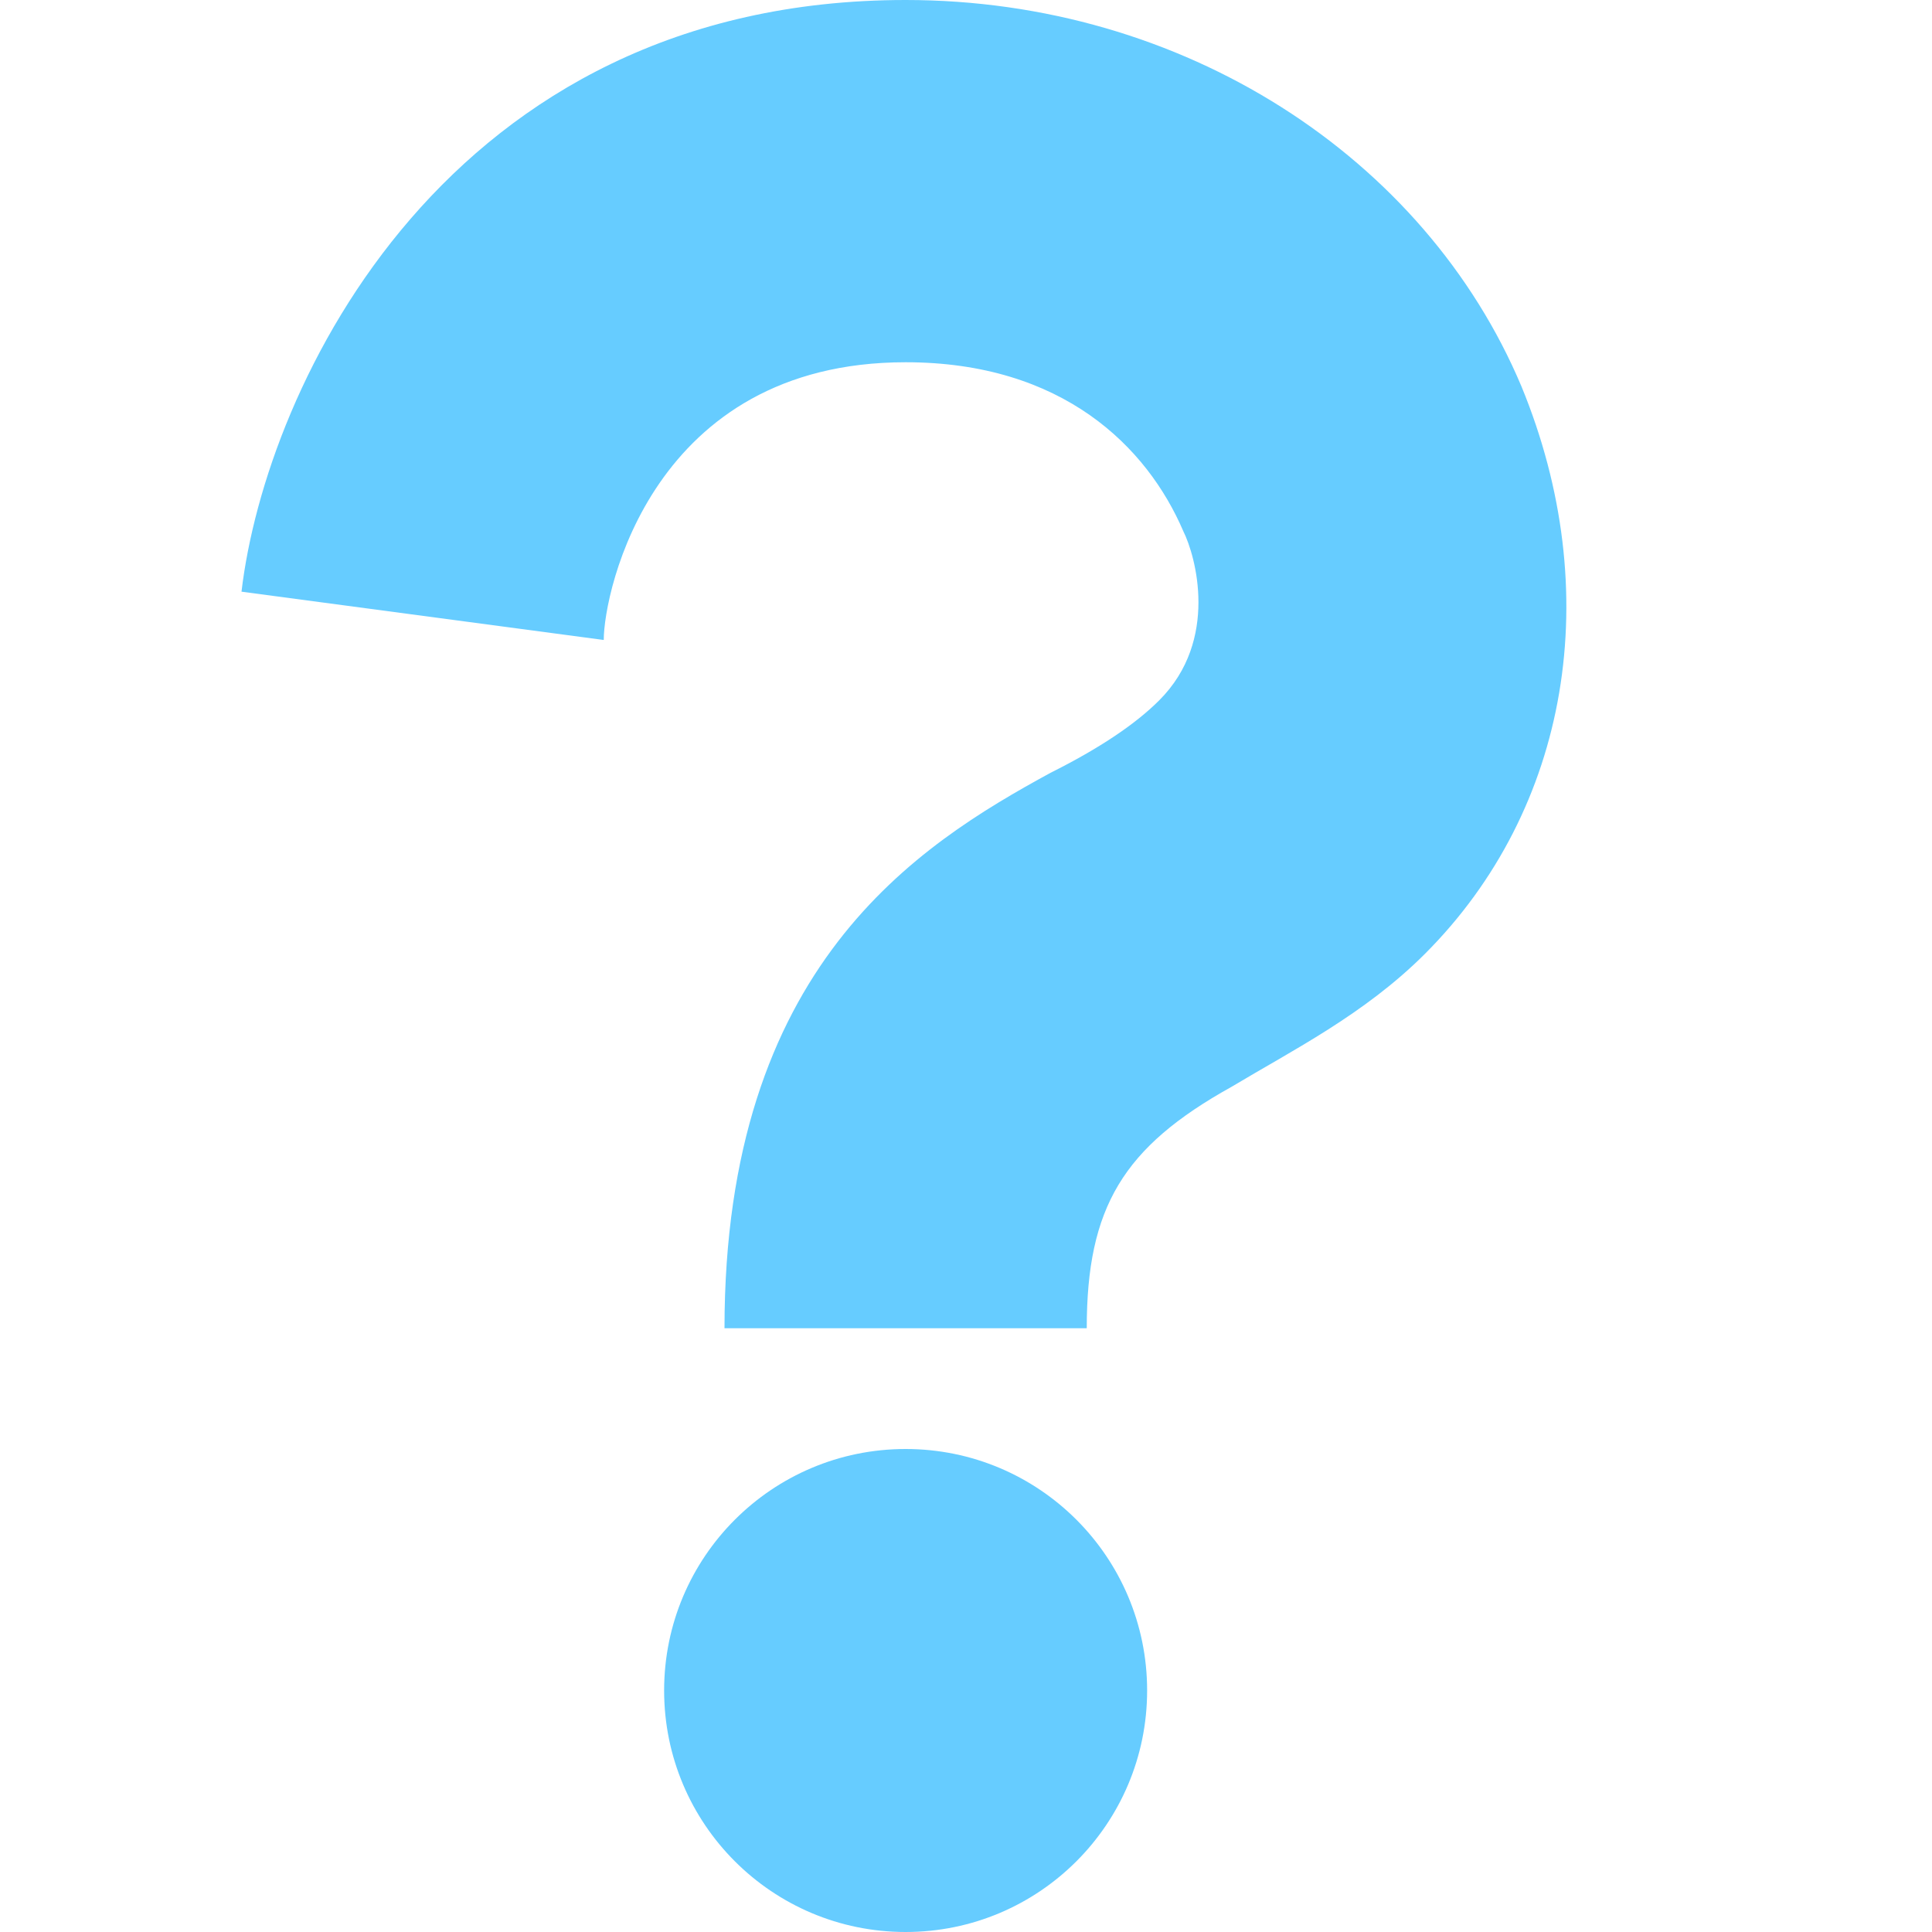
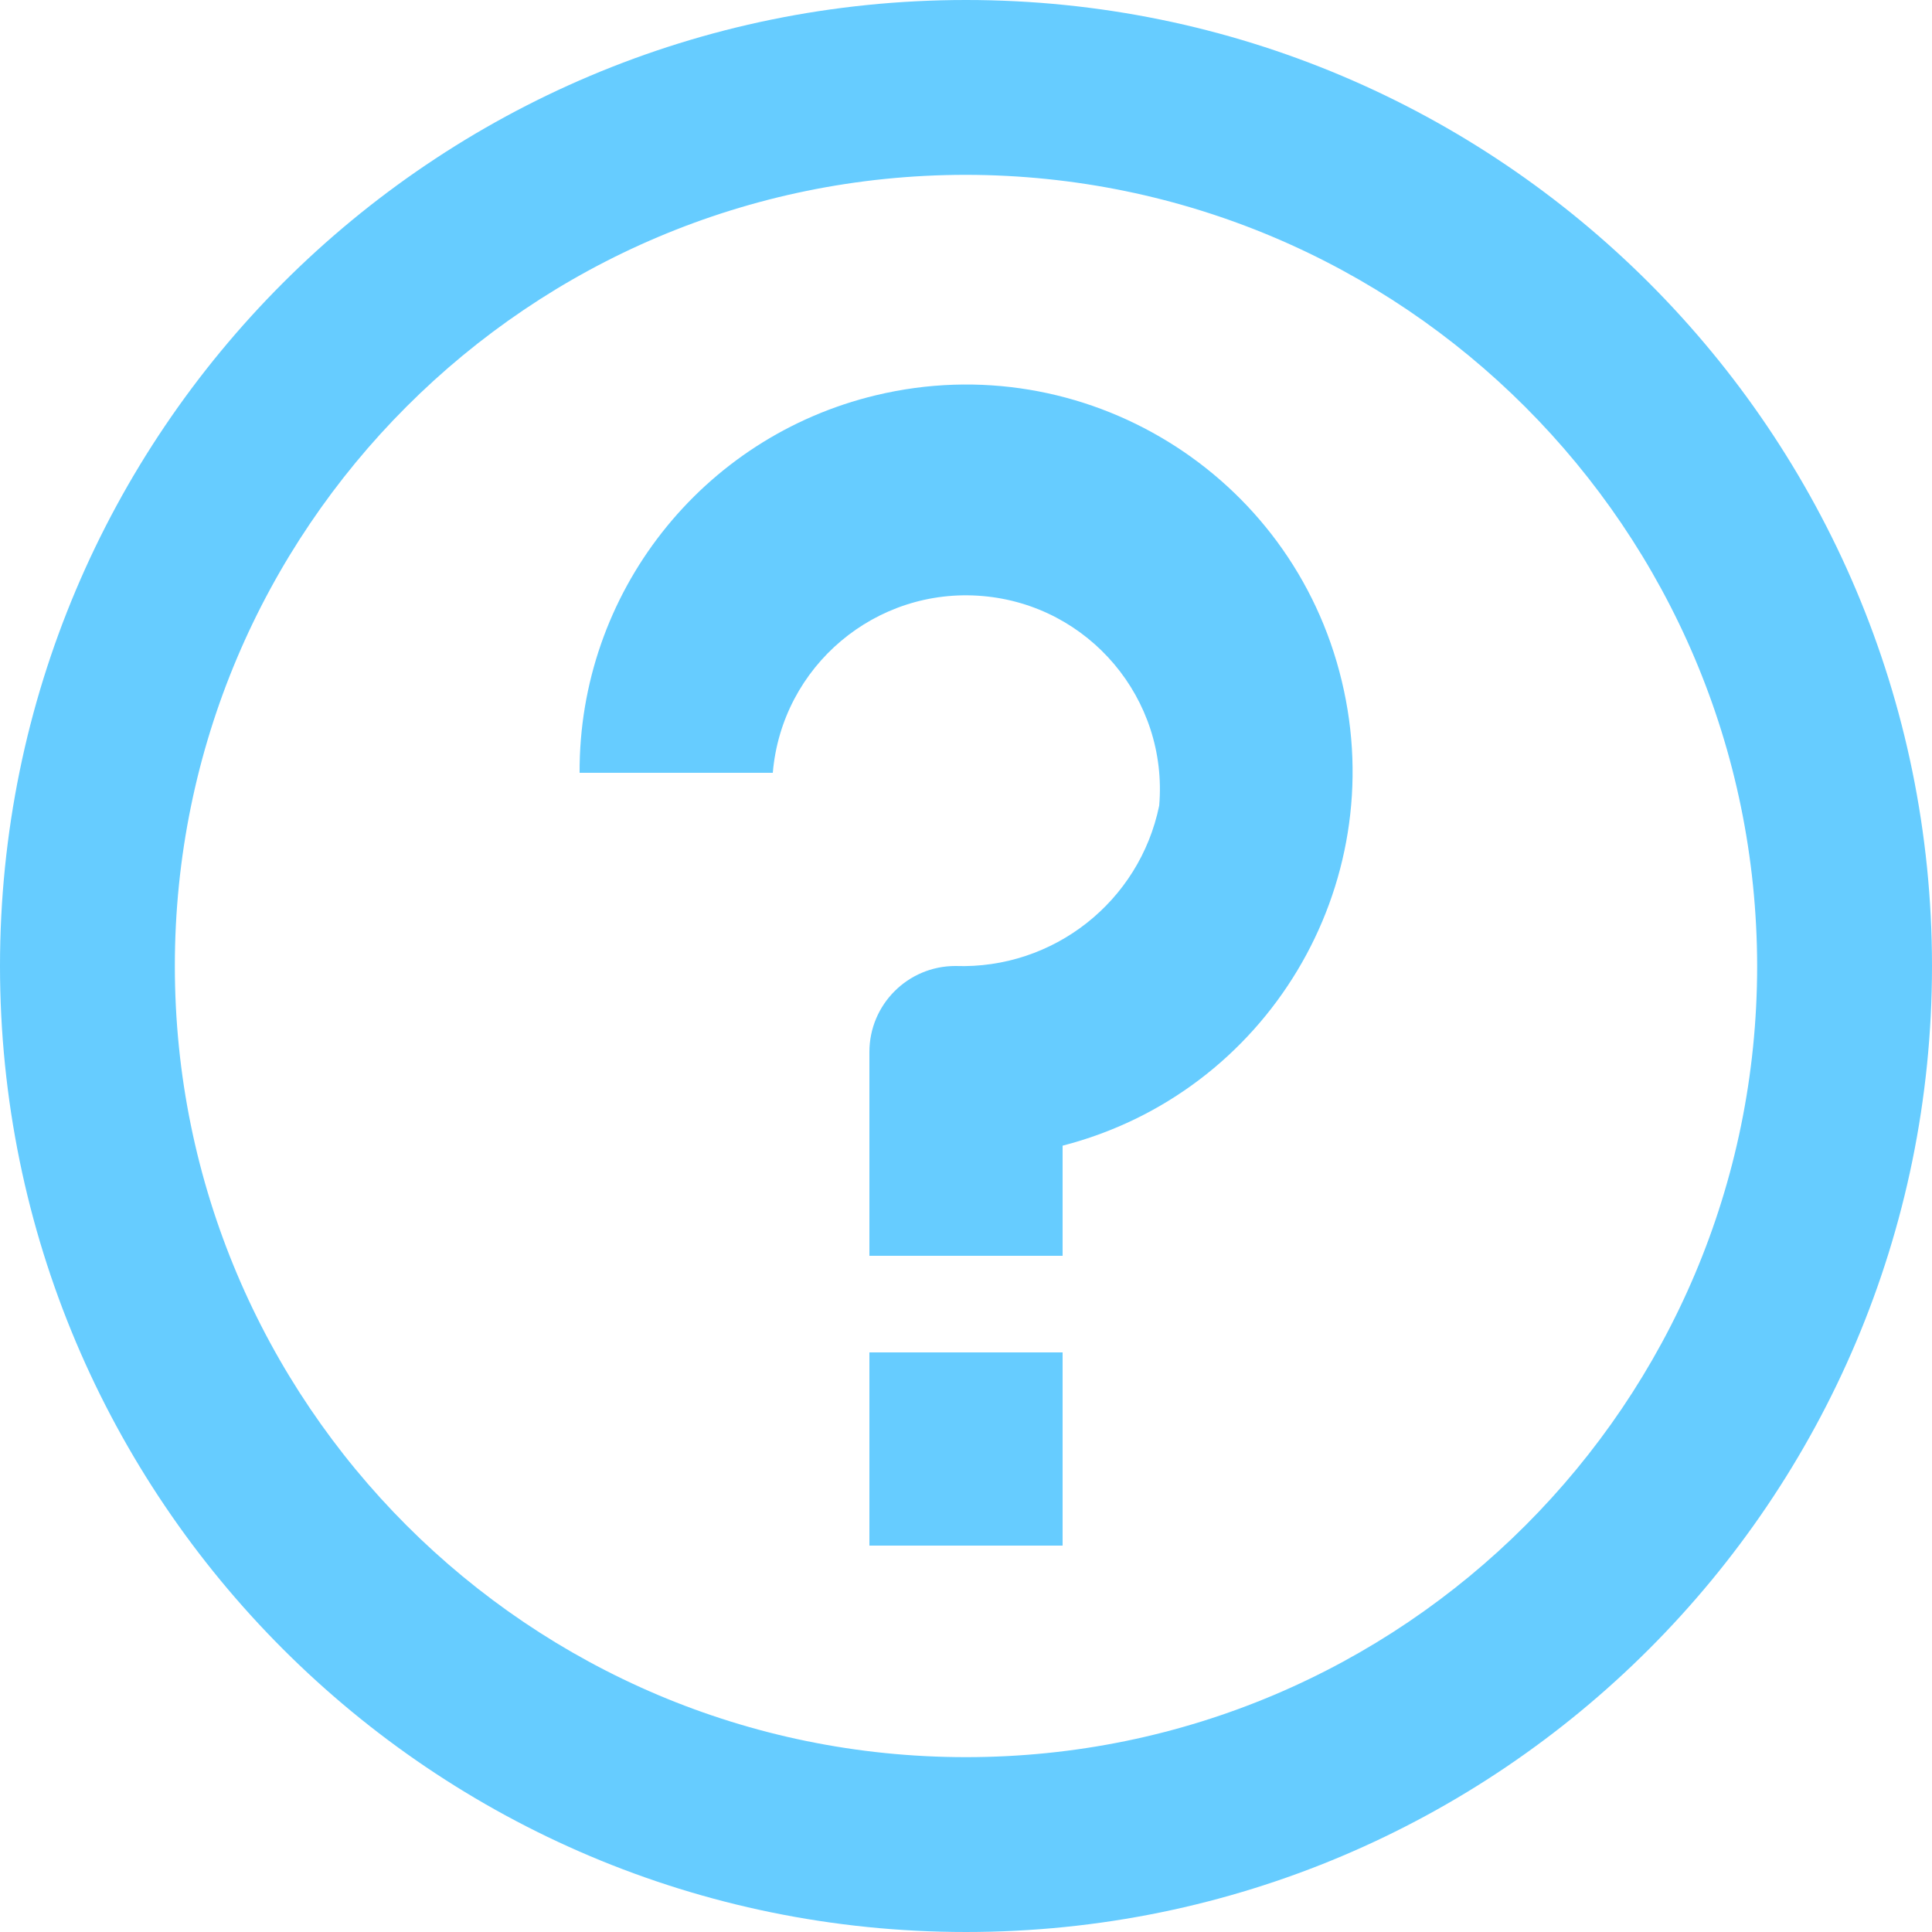
- <svg xmlns="http://www.w3.org/2000/svg" version="1.1" width="512px" height="512px" viewBox="0 0 16 16">
-   <path fill="#66ccff" d="M9 11h-3c0-3 1.6-4 2.7-4.6 0.4-0.2 0.7-0.4 0.9-0.6 0.5-0.5 0.3-1.2 0.2-1.4-0.3-0.7-1-1.4-2.3-1.4-2.1 0-2.5 1.9-2.5 2.3l-3-0.4c0.2-1.7 1.7-4.9 5.5-4.9 2.3 0 4.3 1.3 5.1 3.2 0.7 1.7 0.4 3.5-0.8 4.7-0.5 0.5-1.1 0.8-1.6 1.1-0.9 0.5-1.2 1-1.2 2z" />
-   <path fill="#66ccff" d="M9.5 14c0 1.105-0.895 2-2 2s-2-0.895-2-2c0-1.105 0.895-2 2-2s2 0.895 2 2z" />
+ <svg xmlns="http://www.w3.org/2000/svg" version="1.1" id="Layer_1" x="0px" y="0px" viewBox="0 0 426.667 426.667" style="enable-background:new 0 0 426.667 426.667;" xml:space="preserve" width="512px" height="512px">
+   <g>
+     <g>
+       <rect x="192" y="298.667" width="42.667" height="42.667" fill="#66ccff" />
+     </g>
+   </g>
+   <g>
+     <g>
+       <path d="M213.333,0C95.513,0,0,95.513,0,213.333s95.513,213.333,213.333,213.333s213.333-95.513,213.333-213.333    S331.154,0,213.333,0z M213.333,388.053c-96.495,0-174.72-78.225-174.72-174.72s78.225-174.72,174.72-174.72    c96.446,0.117,174.602,78.273,174.72,174.72C388.053,309.829,309.829,388.053,213.333,388.053z" fill="#66ccff" />
+     </g>
+   </g>
+   <g>
+     <g>
+       <path d="M296.32,150.4c-10.974-45.833-57.025-74.091-102.858-63.117c-38.533,9.226-65.646,43.762-65.462,83.384h42.667    c2.003-23.564,22.729-41.043,46.293-39.04s41.043,22.729,39.04,46.293c-4.358,21.204-23.38,36.169-45.013,35.413    c-10.486,0-18.987,8.501-18.987,18.987v0v45.013h42.667v-24.32C279.787,241.378,307.232,195.701,296.32,150.4z" fill="#66ccff" />
+     </g>
+   </g>
+   <g>
+ </g>
+   <g>
+ </g>
+   <g>
+ </g>
+   <g>
+ </g>
+   <g>
+ </g>
+   <g>
+ </g>
+   <g>
+ </g>
+   <g>
+ </g>
+   <g>
+ </g>
+   <g>
+ </g>
+   <g>
+ </g>
+   <g>
+ </g>
+   <g>
+ </g>
+   <g>
+ </g>
+   <g>
+ </g>
</svg>
